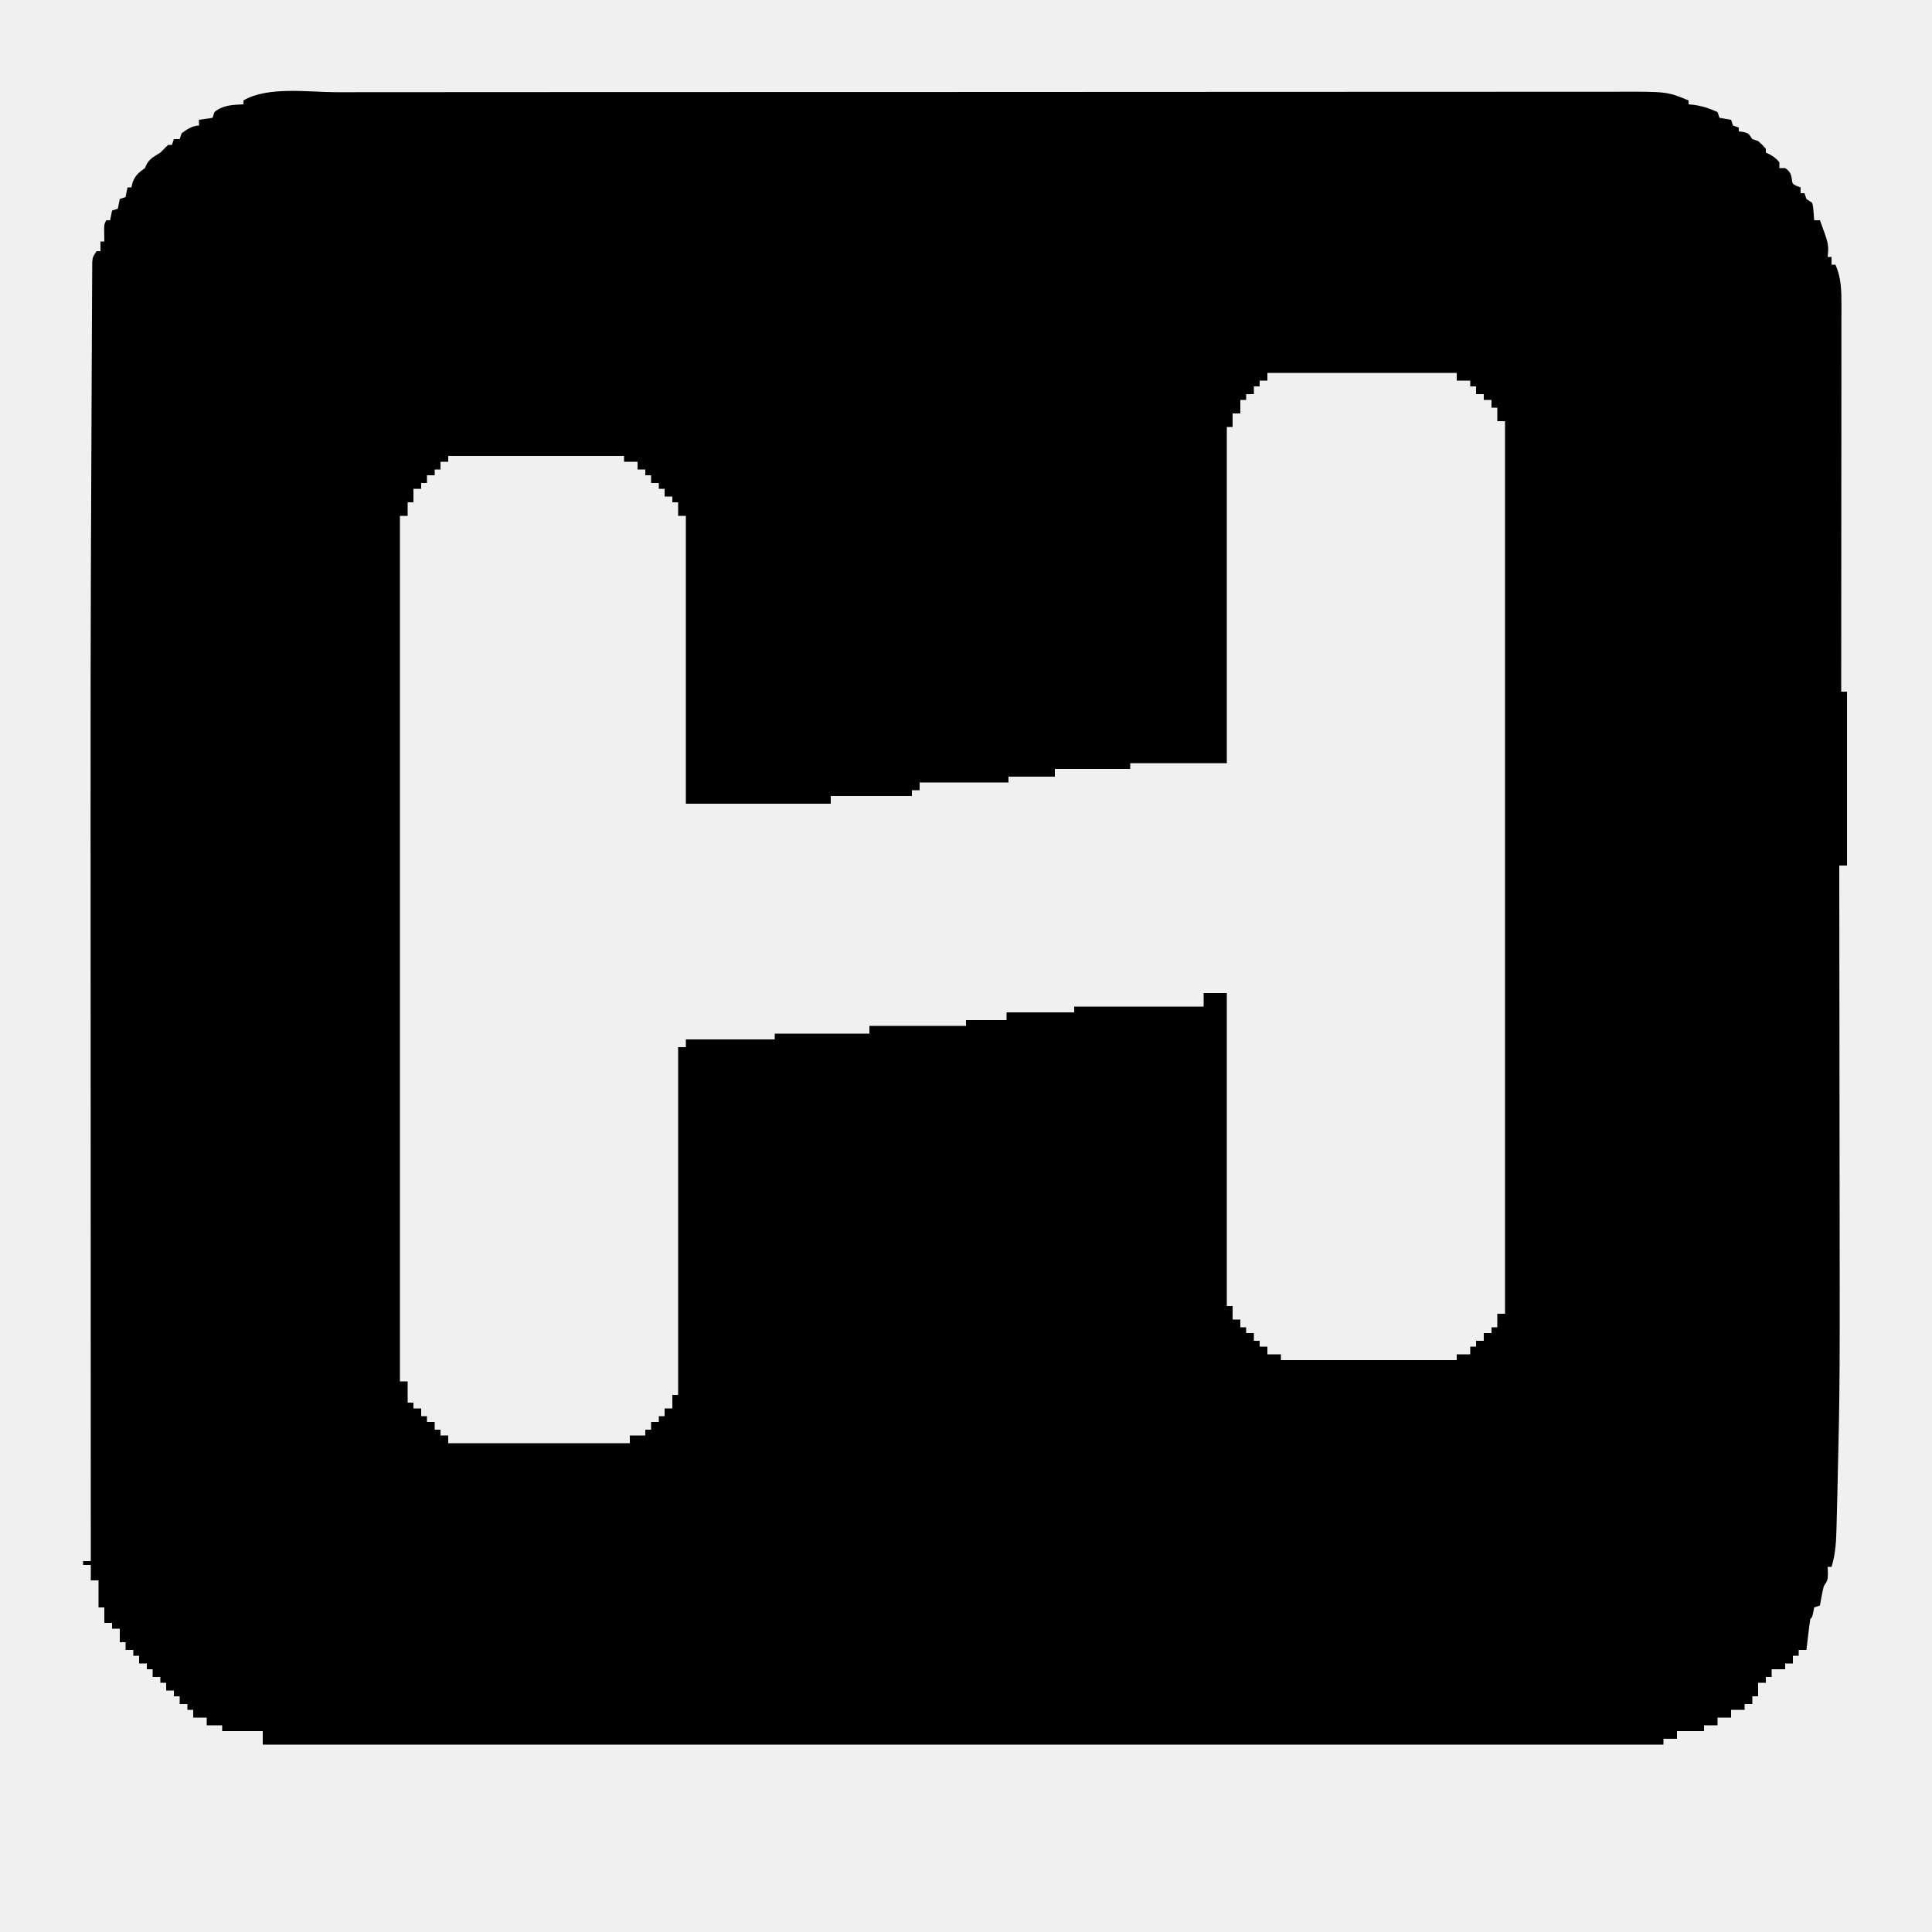
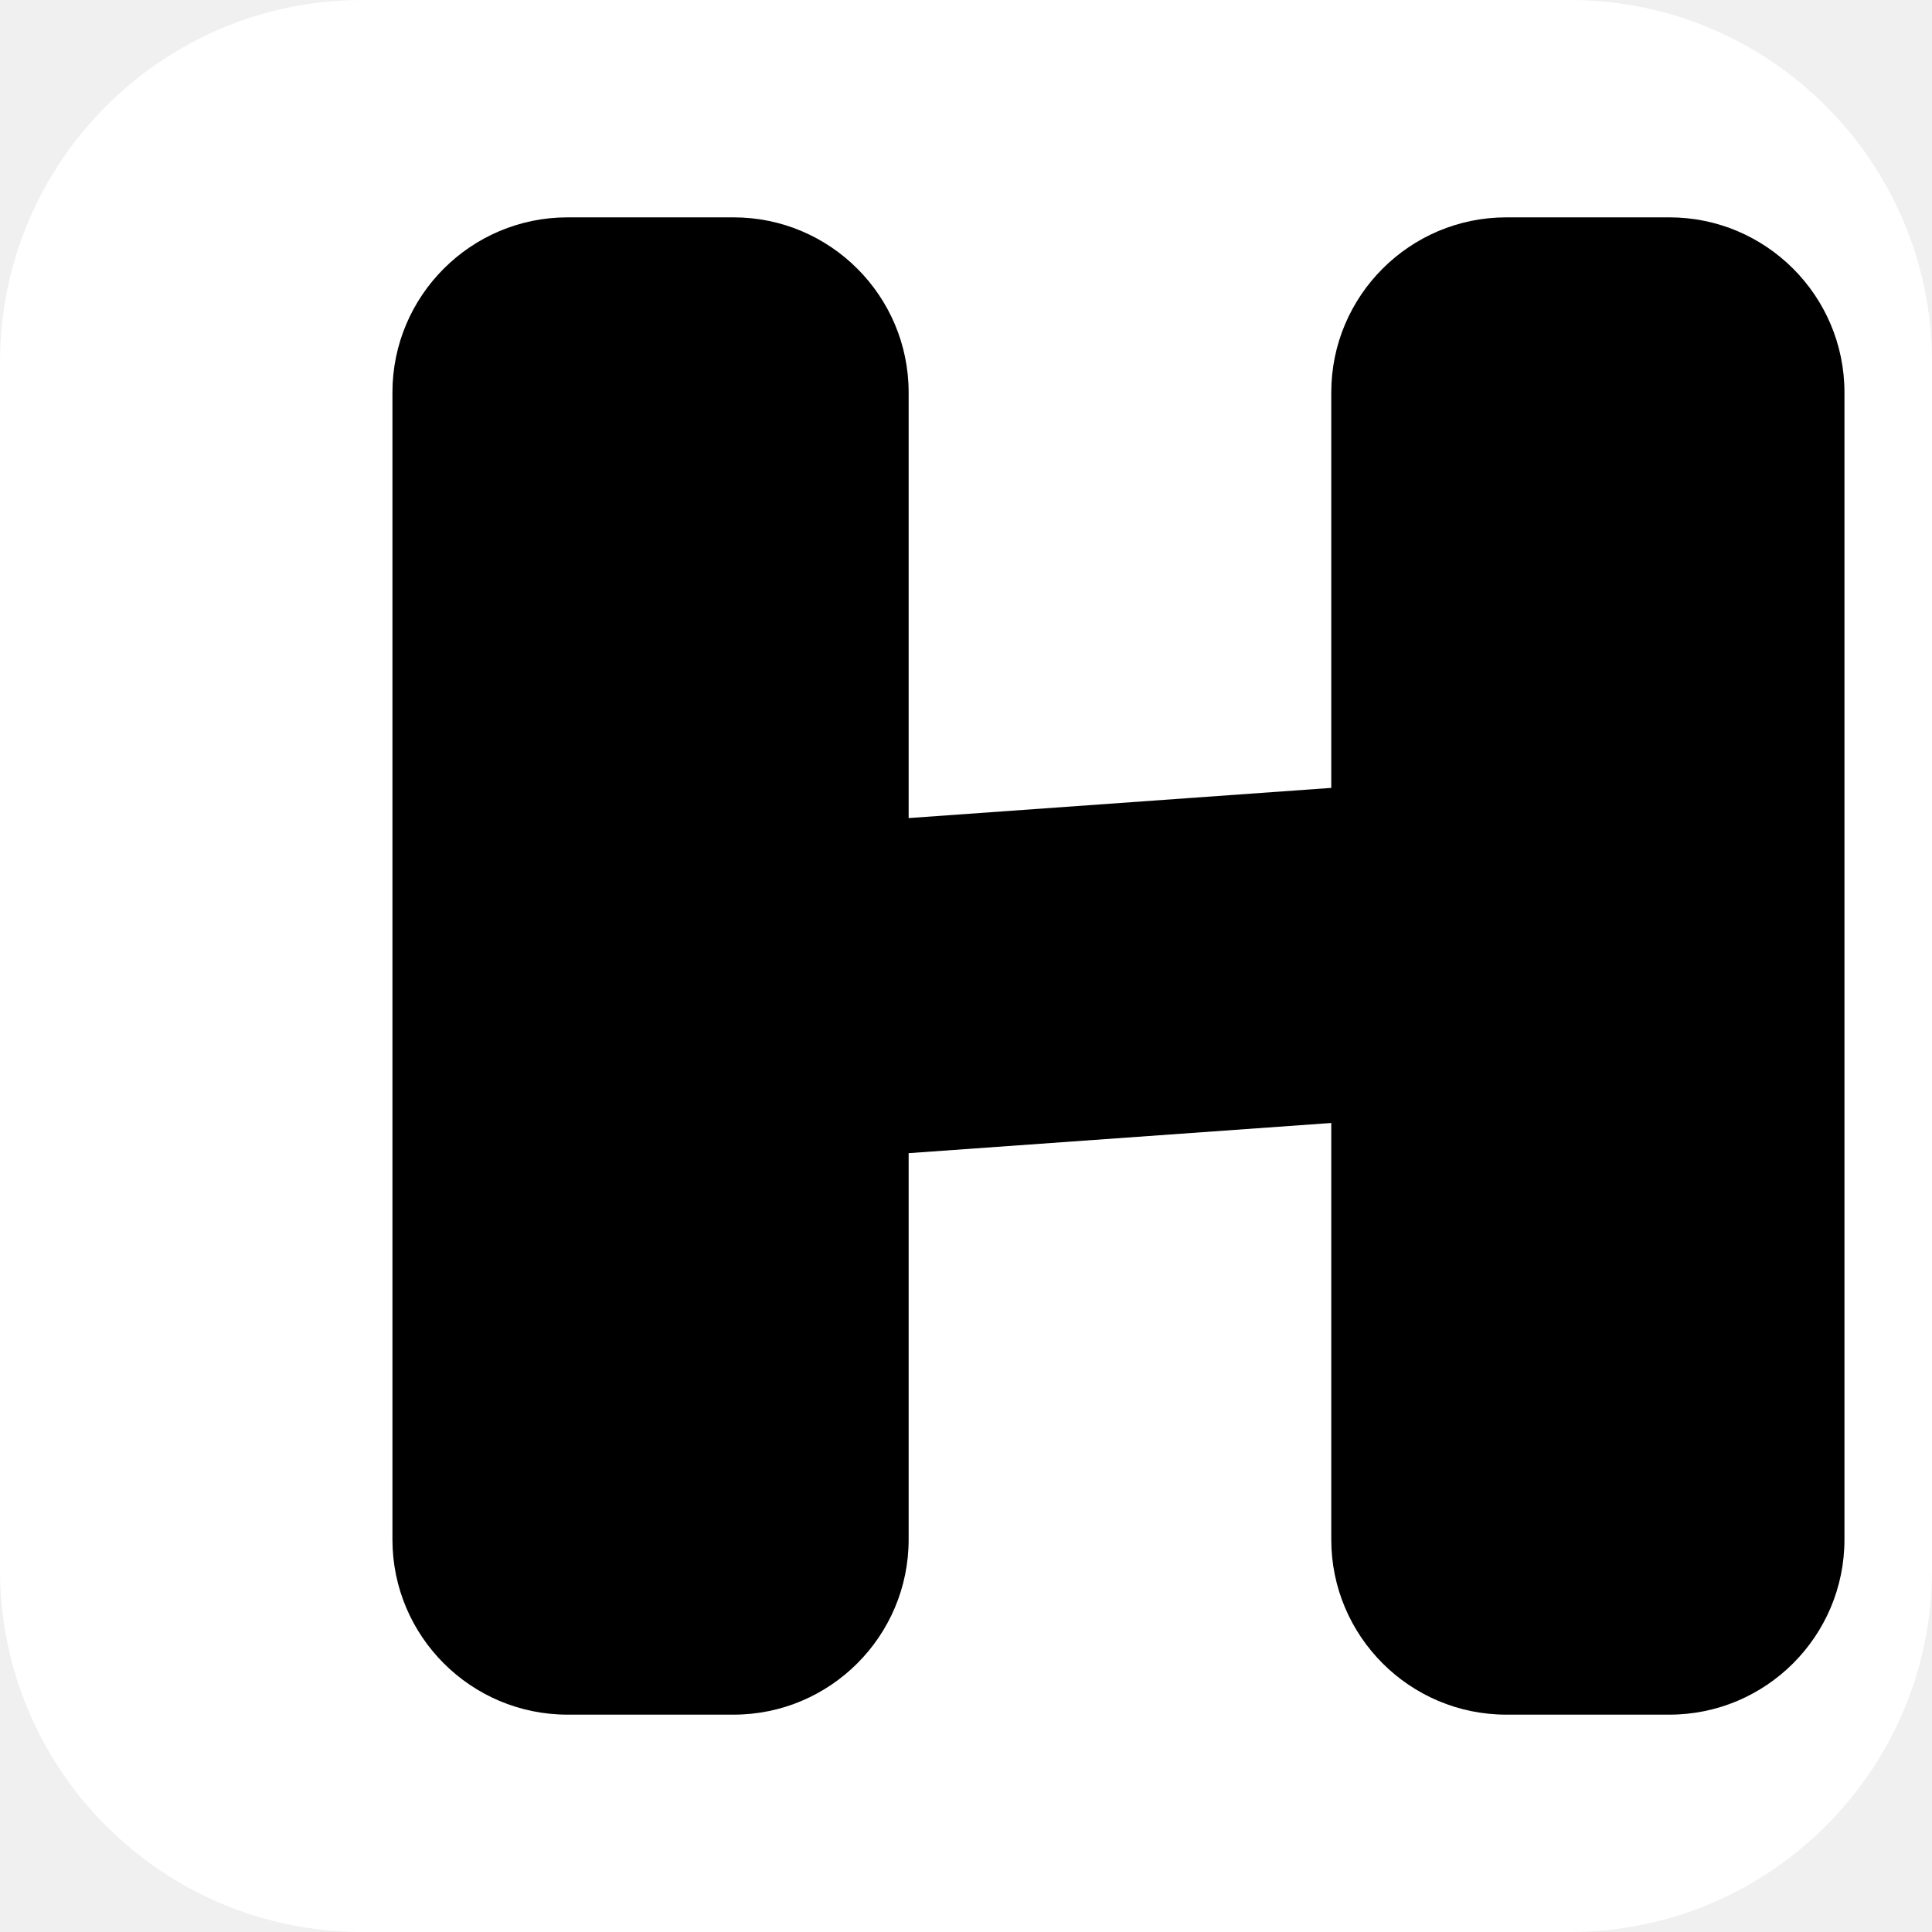
- <svg xmlns="http://www.w3.org/2000/svg" version="1.1" width="1000" height="1000">
-   <path d="M0 0 C3.651 0.003 7.301 -0.005 10.952 -0.012 C17.336 -0.022 23.72 -0.025 30.103 -0.023 C39.596 -0.02 49.089 -0.028 58.583 -0.039 C76.525 -0.058 94.467 -0.064 112.409 -0.065 C126.262 -0.066 140.116 -0.07 153.97 -0.076 C157.963 -0.078 161.955 -0.08 165.947 -0.082 C166.94 -0.082 167.932 -0.082 168.955 -0.083 C196.856 -0.095 224.757 -0.103 252.658 -0.102 C253.709 -0.102 254.76 -0.102 255.843 -0.102 C261.17 -0.102 266.496 -0.102 271.823 -0.102 C272.881 -0.101 273.939 -0.101 275.029 -0.101 C277.168 -0.101 279.307 -0.101 281.446 -0.101 C314.747 -0.1 348.047 -0.115 381.348 -0.142 C418.782 -0.173 456.216 -0.19 493.65 -0.188 C497.642 -0.188 501.633 -0.188 505.625 -0.188 C506.607 -0.188 507.59 -0.188 508.603 -0.188 C524.411 -0.188 540.219 -0.201 556.027 -0.218 C571.911 -0.235 587.795 -0.237 603.678 -0.224 C613.112 -0.216 622.544 -0.22 631.978 -0.24 C638.283 -0.252 644.588 -0.249 650.893 -0.235 C654.482 -0.227 658.072 -0.225 661.661 -0.242 C689.006 -0.358 689.006 -0.358 700.097 4.269 C700.097 4.929 700.097 5.589 700.097 6.269 C701.582 6.424 701.582 6.424 703.097 6.582 C707.421 7.208 711.105 8.48 715.097 10.269 C715.427 11.259 715.757 12.249 716.097 13.269 C718.077 13.599 720.057 13.929 722.097 14.269 C722.427 15.259 722.757 16.249 723.097 17.269 C724.087 17.599 725.077 17.929 726.097 18.269 C726.097 18.929 726.097 19.589 726.097 20.269 C726.88 20.372 727.664 20.476 728.472 20.582 C731.097 21.269 731.097 21.269 733.097 24.269 C734.087 24.599 735.077 24.929 736.097 25.269 C738.284 27.207 738.284 27.207 740.097 29.269 C740.097 29.929 740.097 30.589 740.097 31.269 C740.695 31.537 741.293 31.806 741.909 32.082 C744.115 33.279 745.532 34.314 747.097 36.269 C747.097 37.259 747.097 38.249 747.097 39.269 C748.087 39.269 749.077 39.269 750.097 39.269 C752.458 40.995 753.036 41.916 753.534 44.832 C753.837 47.443 753.837 47.443 756.159 48.582 C757.118 48.922 757.118 48.922 758.097 49.269 C758.097 50.259 758.097 51.249 758.097 52.269 C758.757 52.269 759.417 52.269 760.097 52.269 C760.427 53.259 760.757 54.249 761.097 55.269 C762.087 55.929 763.077 56.589 764.097 57.269 C764.608 59.433 764.608 59.433 764.784 61.894 C764.85 62.712 764.916 63.529 764.983 64.371 C765.039 65.311 765.039 65.311 765.097 66.269 C766.087 66.269 767.077 66.269 768.097 66.269 C772.689 78.755 772.689 78.755 772.097 85.269 C772.757 85.269 773.417 85.269 774.097 85.269 C774.097 86.589 774.097 87.909 774.097 89.269 C774.757 89.269 775.417 89.269 776.097 89.269 C779.144 95.973 779.243 102.82 779.217 110.046 C779.218 110.905 779.219 111.764 779.219 112.65 C779.221 115.517 779.216 118.383 779.21 121.25 C779.21 123.31 779.21 125.37 779.211 127.43 C779.211 133.014 779.205 138.598 779.198 144.182 C779.192 150.021 779.191 155.86 779.19 161.699 C779.187 172.752 779.179 183.805 779.169 194.858 C779.157 207.444 779.152 220.029 779.147 232.614 C779.137 258.499 779.119 284.384 779.097 310.269 C780.087 310.269 781.077 310.269 782.097 310.269 C782.097 339.969 782.097 369.669 782.097 400.269 C780.777 400.269 779.457 400.269 778.097 400.269 C778.099 402.239 778.099 402.239 778.102 404.249 C778.146 435.872 778.179 467.495 778.199 499.118 C778.201 503.064 778.204 507.01 778.207 510.957 C778.207 512.134 778.207 512.134 778.208 513.336 C778.216 524.29 778.228 535.244 778.244 546.199 C778.426 669.038 778.426 669.038 777.277 718.319 C777.215 721.006 777.155 723.692 777.095 726.378 C777.003 730.456 776.9 734.534 776.786 738.612 C776.746 740.058 776.709 741.504 776.675 742.95 C776.502 750.007 776.194 756.506 774.097 763.269 C773.437 763.269 772.777 763.269 772.097 763.269 C772.159 764.909 772.159 764.909 772.222 766.582 C772.097 770.269 772.097 770.269 770.097 773.269 C769.659 774.984 769.288 776.716 768.972 778.457 C768.804 779.358 768.636 780.259 768.464 781.187 C768.343 781.874 768.221 782.561 768.097 783.269 C767.107 783.599 766.117 783.929 765.097 784.269 C764.952 785.074 764.808 785.878 764.659 786.707 C764.097 789.269 764.097 789.269 763.097 790.269 C762.697 792.958 762.345 795.633 762.034 798.332 C761.943 799.09 761.852 799.849 761.759 800.631 C761.534 802.51 761.315 804.389 761.097 806.269 C759.777 806.269 758.457 806.269 757.097 806.269 C757.097 807.259 757.097 808.249 757.097 809.269 C756.107 809.269 755.117 809.269 754.097 809.269 C754.097 810.589 754.097 811.909 754.097 813.269 C752.777 813.269 751.457 813.269 750.097 813.269 C750.097 814.259 750.097 815.249 750.097 816.269 C747.787 816.269 745.477 816.269 743.097 816.269 C743.097 817.589 743.097 818.909 743.097 820.269 C742.107 820.269 741.117 820.269 740.097 820.269 C740.097 821.259 740.097 822.249 740.097 823.269 C738.777 823.269 737.457 823.269 736.097 823.269 C736.097 825.579 736.097 827.889 736.097 830.269 C735.107 830.269 734.117 830.269 733.097 830.269 C733.097 831.589 733.097 832.909 733.097 834.269 C731.777 834.269 730.457 834.269 729.097 834.269 C729.097 835.259 729.097 836.249 729.097 837.269 C726.787 837.269 724.477 837.269 722.097 837.269 C722.097 838.589 722.097 839.909 722.097 841.269 C719.787 841.269 717.477 841.269 715.097 841.269 C715.097 842.589 715.097 843.909 715.097 845.269 C712.787 845.269 710.477 845.269 708.097 845.269 C708.097 846.259 708.097 847.249 708.097 848.269 C703.477 848.269 698.857 848.269 694.097 848.269 C694.097 849.589 694.097 850.909 694.097 852.269 C691.787 852.269 689.477 852.269 687.097 852.269 C687.097 853.259 687.097 854.249 687.097 855.269 C447.847 855.269 208.597 855.269 -37.903 855.269 C-37.903 852.959 -37.903 850.649 -37.903 848.269 C-44.833 848.269 -51.763 848.269 -58.903 848.269 C-58.903 847.279 -58.903 846.289 -58.903 845.269 C-61.543 845.269 -64.183 845.269 -66.903 845.269 C-66.903 843.949 -66.903 842.629 -66.903 841.269 C-69.213 841.269 -71.523 841.269 -73.903 841.269 C-73.903 839.949 -73.903 838.629 -73.903 837.269 C-74.893 837.269 -75.883 837.269 -76.903 837.269 C-76.903 836.279 -76.903 835.289 -76.903 834.269 C-78.223 834.269 -79.543 834.269 -80.903 834.269 C-80.903 832.949 -80.903 831.629 -80.903 830.269 C-81.893 830.269 -82.883 830.269 -83.903 830.269 C-83.903 829.279 -83.903 828.289 -83.903 827.269 C-85.223 827.269 -86.543 827.269 -87.903 827.269 C-87.903 825.949 -87.903 824.629 -87.903 823.269 C-88.893 823.269 -89.883 823.269 -90.903 823.269 C-90.903 822.279 -90.903 821.289 -90.903 820.269 C-92.223 820.269 -93.543 820.269 -94.903 820.269 C-94.903 818.949 -94.903 817.629 -94.903 816.269 C-95.893 816.269 -96.883 816.269 -97.903 816.269 C-97.903 815.279 -97.903 814.289 -97.903 813.269 C-99.223 813.269 -100.543 813.269 -101.903 813.269 C-101.903 811.949 -101.903 810.629 -101.903 809.269 C-102.893 809.269 -103.883 809.269 -104.903 809.269 C-104.903 808.279 -104.903 807.289 -104.903 806.269 C-106.223 806.269 -107.543 806.269 -108.903 806.269 C-108.903 804.949 -108.903 803.629 -108.903 802.269 C-109.893 802.269 -110.883 802.269 -111.903 802.269 C-111.903 799.959 -111.903 797.649 -111.903 795.269 C-113.223 795.269 -114.543 795.269 -115.903 795.269 C-115.903 794.279 -115.903 793.289 -115.903 792.269 C-117.223 792.269 -118.543 792.269 -119.903 792.269 C-119.903 789.629 -119.903 786.989 -119.903 784.269 C-120.893 784.269 -121.883 784.269 -122.903 784.269 C-122.903 779.649 -122.903 775.029 -122.903 770.269 C-124.223 770.269 -125.543 770.269 -126.903 770.269 C-126.903 767.629 -126.903 764.989 -126.903 762.269 C-128.223 762.269 -129.543 762.269 -130.903 762.269 C-130.903 761.609 -130.903 760.949 -130.903 760.269 C-129.583 760.269 -128.263 760.269 -126.903 760.269 C-126.904 759.325 -126.904 758.381 -126.905 757.408 C-126.927 700.388 -126.944 643.367 -126.954 586.346 C-126.956 579.371 -126.957 572.396 -126.958 565.421 C-126.958 564.38 -126.958 564.38 -126.959 563.319 C-126.962 543.358 -126.969 523.398 -126.977 503.438 C-127.068 289.611 -127.068 289.611 -126.566 176.313 C-126.533 168.855 -126.505 161.398 -126.478 153.94 C-126.446 145.048 -126.407 136.156 -126.358 127.263 C-126.333 122.785 -126.312 118.307 -126.298 113.828 C-126.286 109.765 -126.264 105.701 -126.235 101.637 C-126.226 100.17 -126.22 98.703 -126.218 97.236 C-126.215 95.255 -126.199 93.275 -126.181 91.295 C-126.176 90.195 -126.171 89.096 -126.165 87.963 C-125.903 85.269 -125.903 85.269 -123.903 82.269 C-123.243 82.269 -122.583 82.269 -121.903 82.269 C-121.903 80.619 -121.903 78.969 -121.903 77.269 C-121.243 77.269 -120.583 77.269 -119.903 77.269 C-119.915 76.643 -119.927 76.016 -119.939 75.371 C-119.948 74.554 -119.957 73.736 -119.966 72.894 C-119.977 72.082 -119.989 71.27 -120.001 70.433 C-119.903 68.269 -119.903 68.269 -118.903 66.269 C-118.243 66.269 -117.583 66.269 -116.903 66.269 C-116.573 64.619 -116.243 62.969 -115.903 61.269 C-114.418 60.774 -114.418 60.774 -112.903 60.269 C-112.573 58.619 -112.243 56.969 -111.903 55.269 C-110.418 54.774 -110.418 54.774 -108.903 54.269 C-108.573 52.619 -108.243 50.969 -107.903 49.269 C-107.243 49.269 -106.583 49.269 -105.903 49.269 C-105.676 48.362 -105.45 47.454 -105.216 46.519 C-103.701 42.767 -102.085 41.656 -98.903 39.269 C-98.594 38.609 -98.285 37.949 -97.966 37.269 C-96.364 34.254 -93.742 33.086 -90.903 31.269 C-90.161 30.527 -89.418 29.784 -88.653 29.019 C-88.076 28.442 -87.498 27.864 -86.903 27.269 C-86.243 27.269 -85.583 27.269 -84.903 27.269 C-84.408 25.784 -84.408 25.784 -83.903 24.269 C-82.913 24.269 -81.923 24.269 -80.903 24.269 C-80.408 22.784 -80.408 22.784 -79.903 21.269 C-77.243 19.275 -74.291 17.269 -70.903 17.269 C-70.903 16.279 -70.903 15.289 -70.903 14.269 C-67.438 13.774 -67.438 13.774 -63.903 13.269 C-63.573 12.279 -63.243 11.289 -62.903 10.269 C-58.477 6.557 -53.436 6.581 -47.903 6.269 C-47.903 5.609 -47.903 4.949 -47.903 4.269 C-35.348 -3.19 -13.997 -0.021 0 0 Z M482.097 145.269 C482.097 146.589 482.097 147.909 482.097 149.269 C480.777 149.269 479.457 149.269 478.097 149.269 C478.097 150.259 478.097 151.249 478.097 152.269 C477.107 152.269 476.117 152.269 475.097 152.269 C475.097 153.589 475.097 154.909 475.097 156.269 C473.777 156.269 472.457 156.269 471.097 156.269 C471.097 157.259 471.097 158.249 471.097 159.269 C470.107 159.269 469.117 159.269 468.097 159.269 C468.097 161.579 468.097 163.889 468.097 166.269 C466.777 166.269 465.457 166.269 464.097 166.269 C464.097 168.579 464.097 170.889 464.097 173.269 C463.107 173.269 462.117 173.269 461.097 173.269 C461.097 230.689 461.097 288.109 461.097 347.269 C444.597 347.269 428.097 347.269 411.097 347.269 C411.097 348.259 411.097 349.249 411.097 350.269 C398.227 350.269 385.357 350.269 372.097 350.269 C372.097 351.589 372.097 352.909 372.097 354.269 C364.177 354.269 356.257 354.269 348.097 354.269 C348.097 355.259 348.097 356.249 348.097 357.269 C332.917 357.269 317.737 357.269 302.097 357.269 C302.097 358.589 302.097 359.909 302.097 361.269 C300.777 361.269 299.457 361.269 298.097 361.269 C298.097 362.259 298.097 363.249 298.097 364.269 C284.237 364.269 270.377 364.269 256.097 364.269 C256.097 365.589 256.097 366.909 256.097 368.269 C231.347 368.269 206.597 368.269 181.097 368.269 C181.097 319.099 181.097 269.929 181.097 219.269 C179.777 219.269 178.457 219.269 177.097 219.269 C177.097 216.959 177.097 214.649 177.097 212.269 C176.107 212.269 175.117 212.269 174.097 212.269 C174.097 211.279 174.097 210.289 174.097 209.269 C172.777 209.269 171.457 209.269 170.097 209.269 C170.097 207.949 170.097 206.629 170.097 205.269 C169.107 205.269 168.117 205.269 167.097 205.269 C167.097 204.279 167.097 203.289 167.097 202.269 C165.777 202.269 164.457 202.269 163.097 202.269 C163.097 200.949 163.097 199.629 163.097 198.269 C162.107 198.269 161.117 198.269 160.097 198.269 C160.097 197.279 160.097 196.289 160.097 195.269 C158.777 195.269 157.457 195.269 156.097 195.269 C156.097 193.949 156.097 192.629 156.097 191.269 C153.787 191.269 151.477 191.269 149.097 191.269 C149.097 190.279 149.097 189.289 149.097 188.269 C119.067 188.269 89.037 188.269 58.097 188.269 C58.097 189.259 58.097 190.249 58.097 191.269 C56.777 191.269 55.457 191.269 54.097 191.269 C54.097 192.589 54.097 193.909 54.097 195.269 C53.107 195.269 52.117 195.269 51.097 195.269 C51.097 196.259 51.097 197.249 51.097 198.269 C49.777 198.269 48.457 198.269 47.097 198.269 C47.097 199.589 47.097 200.909 47.097 202.269 C46.107 202.269 45.117 202.269 44.097 202.269 C44.097 203.259 44.097 204.249 44.097 205.269 C42.777 205.269 41.457 205.269 40.097 205.269 C40.097 207.579 40.097 209.889 40.097 212.269 C39.107 212.269 38.117 212.269 37.097 212.269 C37.097 214.579 37.097 216.889 37.097 219.269 C35.777 219.269 34.457 219.269 33.097 219.269 C33.097 367.109 33.097 514.949 33.097 667.269 C34.417 667.269 35.737 667.269 37.097 667.269 C37.097 670.899 37.097 674.529 37.097 678.269 C38.087 678.269 39.077 678.269 40.097 678.269 C40.097 679.259 40.097 680.249 40.097 681.269 C41.417 681.269 42.737 681.269 44.097 681.269 C44.097 682.589 44.097 683.909 44.097 685.269 C45.087 685.269 46.077 685.269 47.097 685.269 C47.097 686.259 47.097 687.249 47.097 688.269 C48.417 688.269 49.737 688.269 51.097 688.269 C51.097 689.589 51.097 690.909 51.097 692.269 C52.087 692.269 53.077 692.269 54.097 692.269 C54.097 693.259 54.097 694.249 54.097 695.269 C55.417 695.269 56.737 695.269 58.097 695.269 C58.097 696.589 58.097 697.909 58.097 699.269 C89.117 699.269 120.137 699.269 152.097 699.269 C152.097 697.949 152.097 696.629 152.097 695.269 C154.737 695.269 157.377 695.269 160.097 695.269 C160.097 694.279 160.097 693.289 160.097 692.269 C161.087 692.269 162.077 692.269 163.097 692.269 C163.097 690.949 163.097 689.629 163.097 688.269 C164.417 688.269 165.737 688.269 167.097 688.269 C167.097 687.279 167.097 686.289 167.097 685.269 C168.087 685.269 169.077 685.269 170.097 685.269 C170.097 683.949 170.097 682.629 170.097 681.269 C171.417 681.269 172.737 681.269 174.097 681.269 C174.097 678.959 174.097 676.649 174.097 674.269 C175.087 674.269 176.077 674.269 177.097 674.269 C177.097 614.869 177.097 555.469 177.097 494.269 C178.417 494.269 179.737 494.269 181.097 494.269 C181.097 492.949 181.097 491.629 181.097 490.269 C196.277 490.269 211.457 490.269 227.097 490.269 C227.097 489.279 227.097 488.289 227.097 487.269 C243.267 487.269 259.437 487.269 276.097 487.269 C276.097 485.949 276.097 484.629 276.097 483.269 C292.597 483.269 309.097 483.269 326.097 483.269 C326.097 482.279 326.097 481.289 326.097 480.269 C333.027 480.269 339.957 480.269 347.097 480.269 C347.097 478.949 347.097 477.629 347.097 476.269 C358.647 476.269 370.197 476.269 382.097 476.269 C382.097 475.279 382.097 474.289 382.097 473.269 C404.207 473.269 426.317 473.269 449.097 473.269 C449.097 470.959 449.097 468.649 449.097 466.269 C453.057 466.269 457.017 466.269 461.097 466.269 C461.097 519.729 461.097 573.189 461.097 628.269 C462.087 628.269 463.077 628.269 464.097 628.269 C464.097 630.579 464.097 632.889 464.097 635.269 C465.417 635.269 466.737 635.269 468.097 635.269 C468.097 636.589 468.097 637.909 468.097 639.269 C469.087 639.269 470.077 639.269 471.097 639.269 C471.097 640.259 471.097 641.249 471.097 642.269 C472.417 642.269 473.737 642.269 475.097 642.269 C475.097 643.589 475.097 644.909 475.097 646.269 C476.087 646.269 477.077 646.269 478.097 646.269 C478.097 647.259 478.097 648.249 478.097 649.269 C479.417 649.269 480.737 649.269 482.097 649.269 C482.097 650.589 482.097 651.909 482.097 653.269 C484.407 653.269 486.717 653.269 489.097 653.269 C489.097 654.259 489.097 655.249 489.097 656.269 C519.127 656.269 549.157 656.269 580.097 656.269 C580.097 655.279 580.097 654.289 580.097 653.269 C582.407 653.269 584.717 653.269 587.097 653.269 C587.097 651.949 587.097 650.629 587.097 649.269 C588.087 649.269 589.077 649.269 590.097 649.269 C590.097 648.279 590.097 647.289 590.097 646.269 C591.417 646.269 592.737 646.269 594.097 646.269 C594.097 644.949 594.097 643.629 594.097 642.269 C595.417 642.269 596.737 642.269 598.097 642.269 C598.097 641.279 598.097 640.289 598.097 639.269 C599.087 639.269 600.077 639.269 601.097 639.269 C601.097 636.959 601.097 634.649 601.097 632.269 C602.417 632.269 603.737 632.269 605.097 632.269 C605.097 479.809 605.097 327.349 605.097 170.269 C603.777 170.269 602.457 170.269 601.097 170.269 C601.097 167.959 601.097 165.649 601.097 163.269 C600.107 163.269 599.117 163.269 598.097 163.269 C598.097 161.949 598.097 160.629 598.097 159.269 C596.777 159.269 595.457 159.269 594.097 159.269 C594.097 158.279 594.097 157.289 594.097 156.269 C592.777 156.269 591.457 156.269 590.097 156.269 C590.097 154.949 590.097 153.629 590.097 152.269 C589.107 152.269 588.117 152.269 587.097 152.269 C587.097 151.279 587.097 150.289 587.097 149.269 C584.787 149.269 582.477 149.269 580.097 149.269 C580.097 147.949 580.097 146.629 580.097 145.269 C547.757 145.269 515.417 145.269 482.097 145.269 Z " fill="#000000" transform="translate(173.9034,47.73066)" />
+ <svg xmlns="http://www.w3.org/2000/svg" viewBox="0 0 64 64" role="img" aria-label="AHK">
+   <rect width="64" height="64" rx="12" fill="#ffffff" />
+   <path fill="#000000" d="M13 13c0-3.2 2.6-5.8 5.8-5.8h5.5c3.2 0 5.8 2.6 5.8 5.8v14.1l14-1V13c0-3.2 2.6-5.8 5.8-5.8h5.4c3.2 0 5.8 2.6 5.8 5.8v38c0 3.2-2.6 5.8-5.8 5.8h-5.4c-3.2 0-5.8-2.6-5.8-5.8V37.2l-14 1V51c0 3.2-2.6 5.8-5.8 5.8h-5.5c-3.2 0-5.8-2.6-5.8-5.8V13z" />
</svg>
